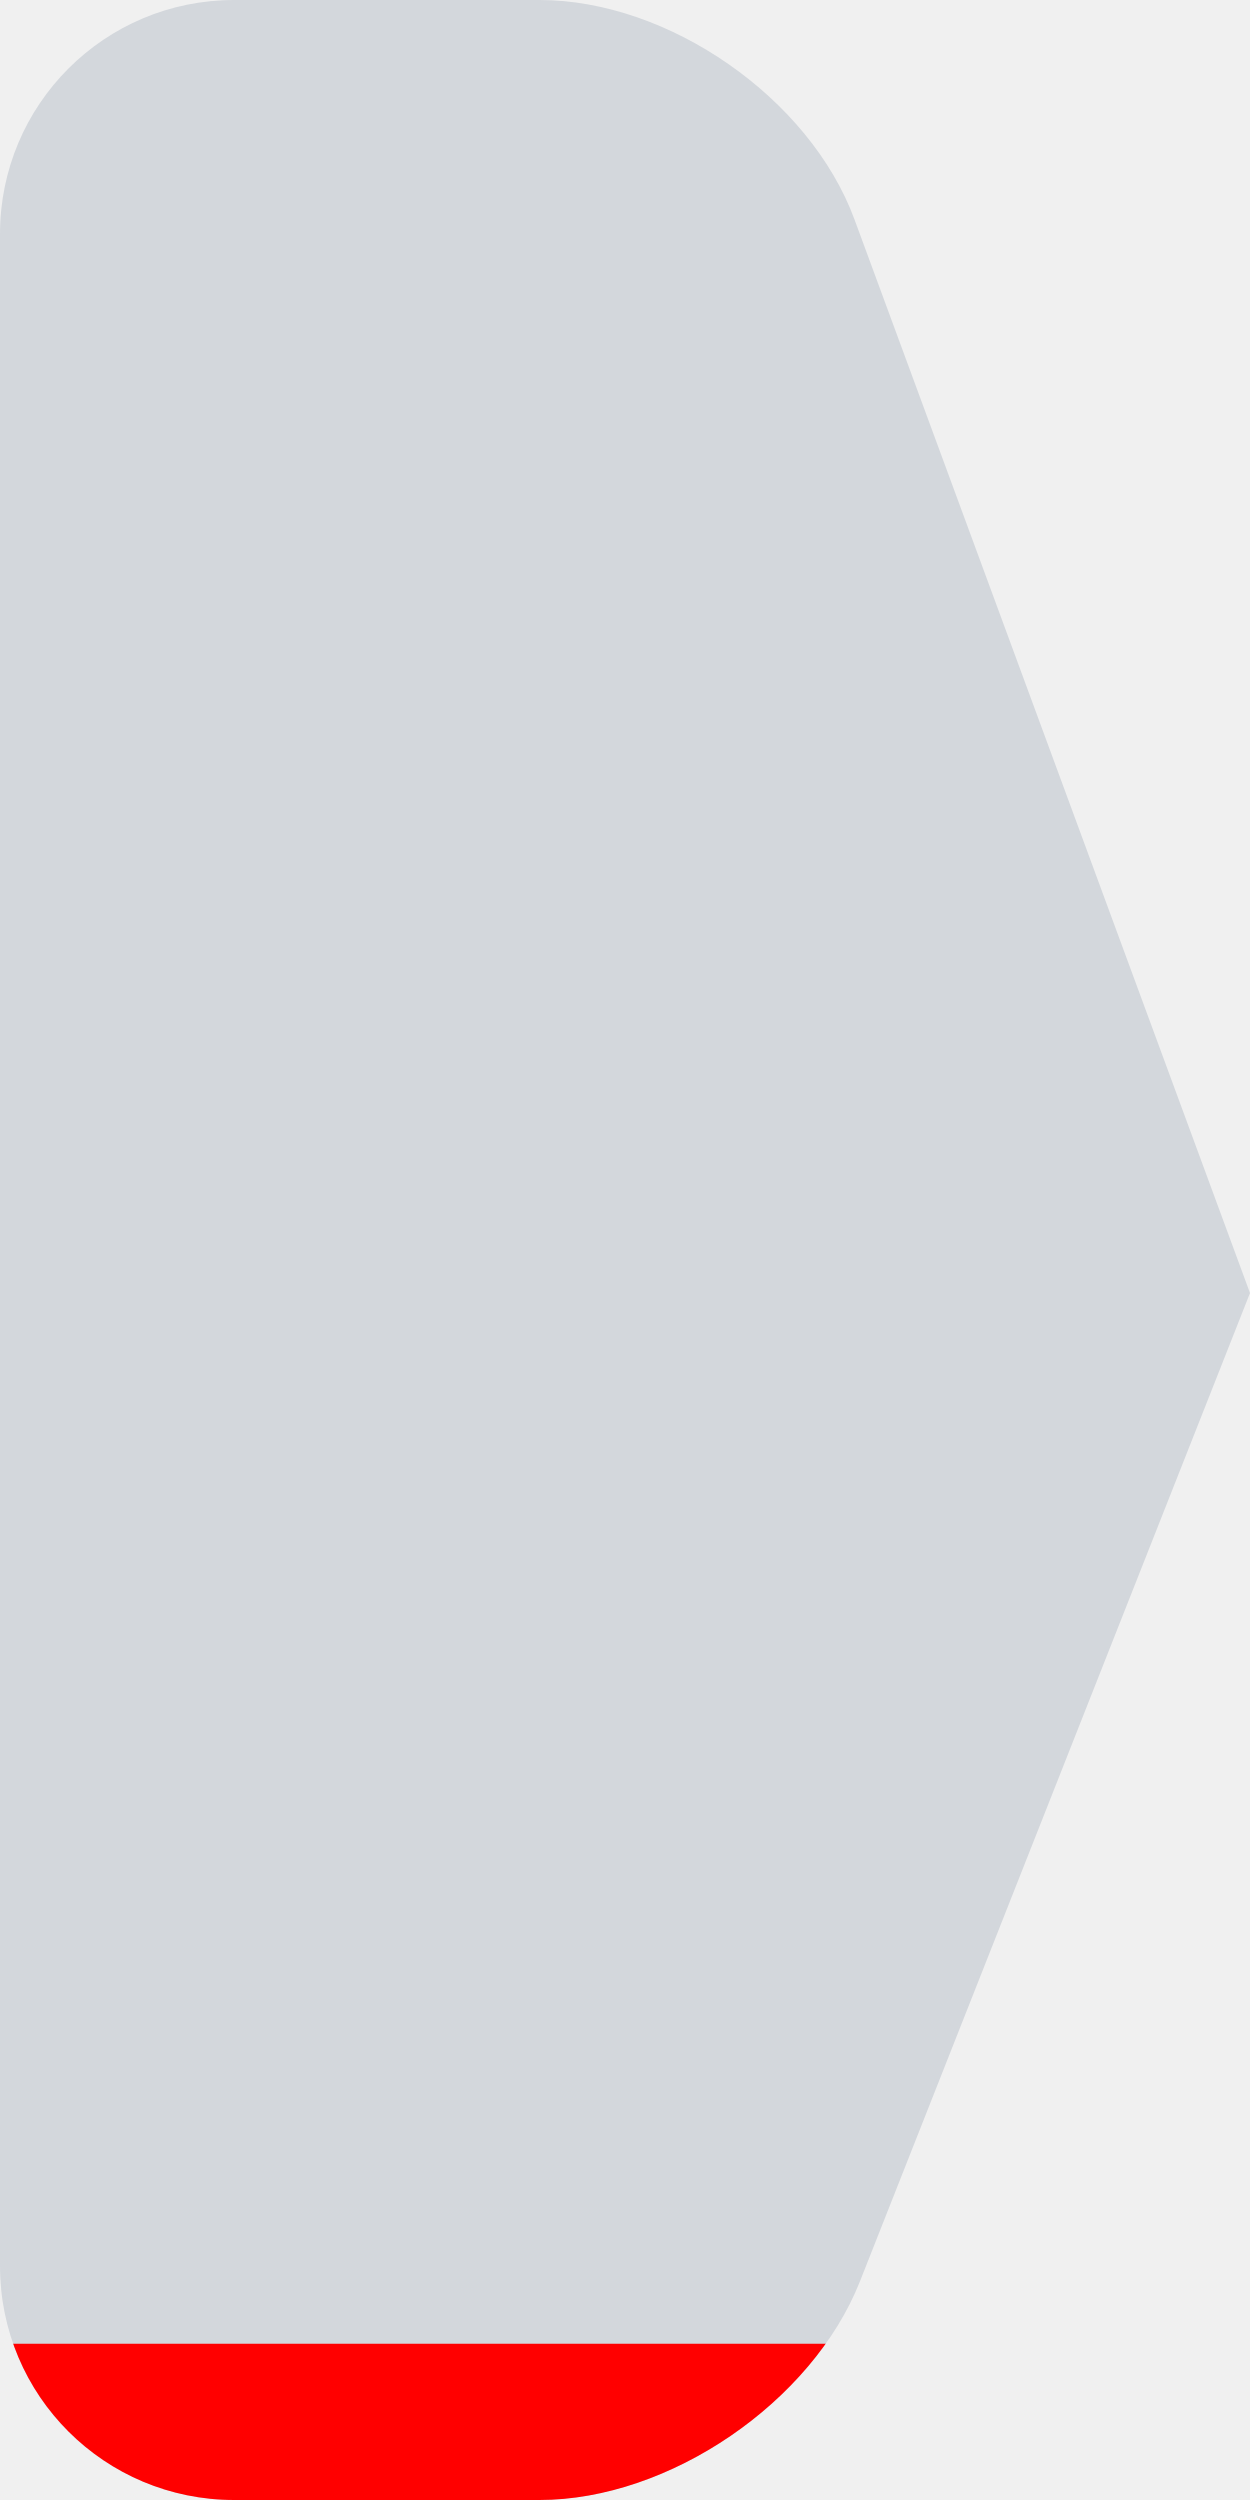
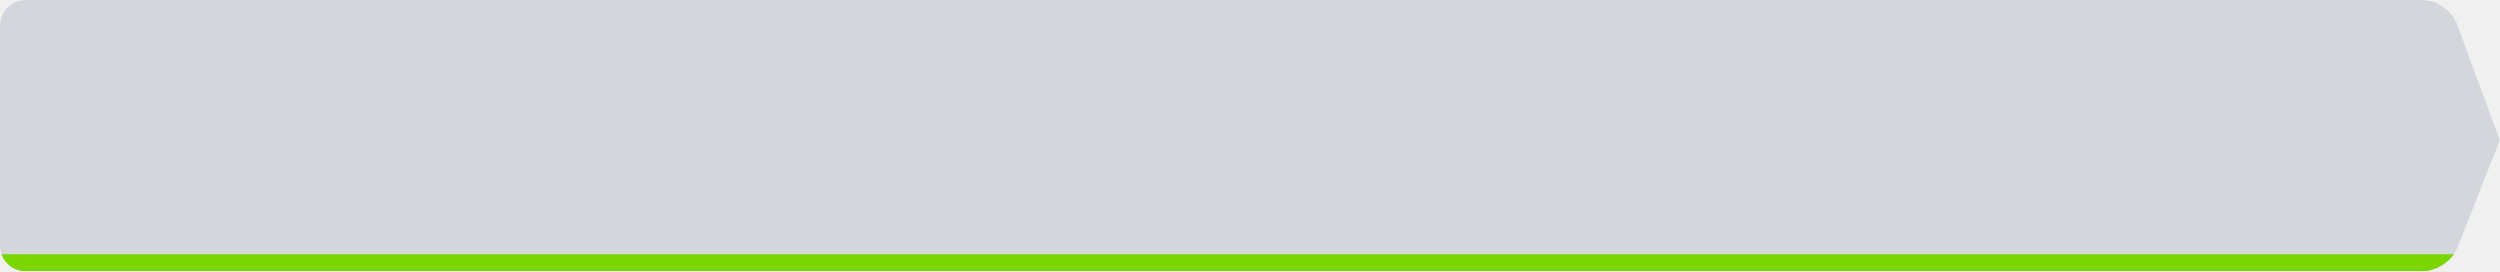
- <svg xmlns="http://www.w3.org/2000/svg" xmlns:xlink="http://www.w3.org/1999/xlink" width="16px" height="32px" viewBox="0 0 16 32" version="1.1">
-   <defs>
-     <path d="M0,2.996 C0,1.341 1.336,0 2.998,0 L6.905,0 C8.561,0 10.366,1.258 10.937,2.808 L16,16.551 L11.007,29.202 C10.397,30.747 8.567,32 6.905,32 L2.998,32 C1.342,32 0,30.666 0,29.004 L0,2.996 Z" id="Bg" />
-   </defs>
-   <g id="Bar" stroke="none" fill-rule="evenodd">
-     <mask fill="white" id="mask">
-       <use xlink:href="#Bg" />
-     </mask>
-     <use fill="#d3d7dc" xlink:href="#Bg" />
-     <polygon id="Ln" fill="#F00" mask="url(#mask)" points="0 30 16 30 16 32 0 32" />
+ <svg xmlns="http://www.w3.org/2000/svg" width="295" height="32" viewBox="0 0 295 32" fill="none">
+   <mask id="mask0_2_11" style="mask-type:alpha" maskUnits="userSpaceOnUse" x="0" y="0" width="295" height="32">
+     <path fill="#d3d7dc" d="M0 2.996C0 1.341 1.336 0 2.998 0L285.905 7.15256e-07C287.561 7.15256e-07 289.366 1.258 289.937 2.808L295 16.55L290.007 29.202C289.397 30.747 287.567 32 285.905 32H2.998C1.342 32 0 30.666 0 29.004V2.996Z" />
+   </mask>
+   <g mask="url(#mask0_2_11)">
+     <path fill="#d3d7dc" d="M0 2.996C0 1.341 1.336 0 2.998 0L285.905 7.15256e-07C287.561 7.15256e-07 289.366 1.258 289.937 2.808L295 16.55L290.007 29.202C289.397 30.747 287.567 32 285.905 32H2.998C1.342 32 0 30.666 0 29.004V2.996Z" />
+     <path d="M0 30H295V32H0V30Z" fill="#7bd500" />
  </g>
</svg>
